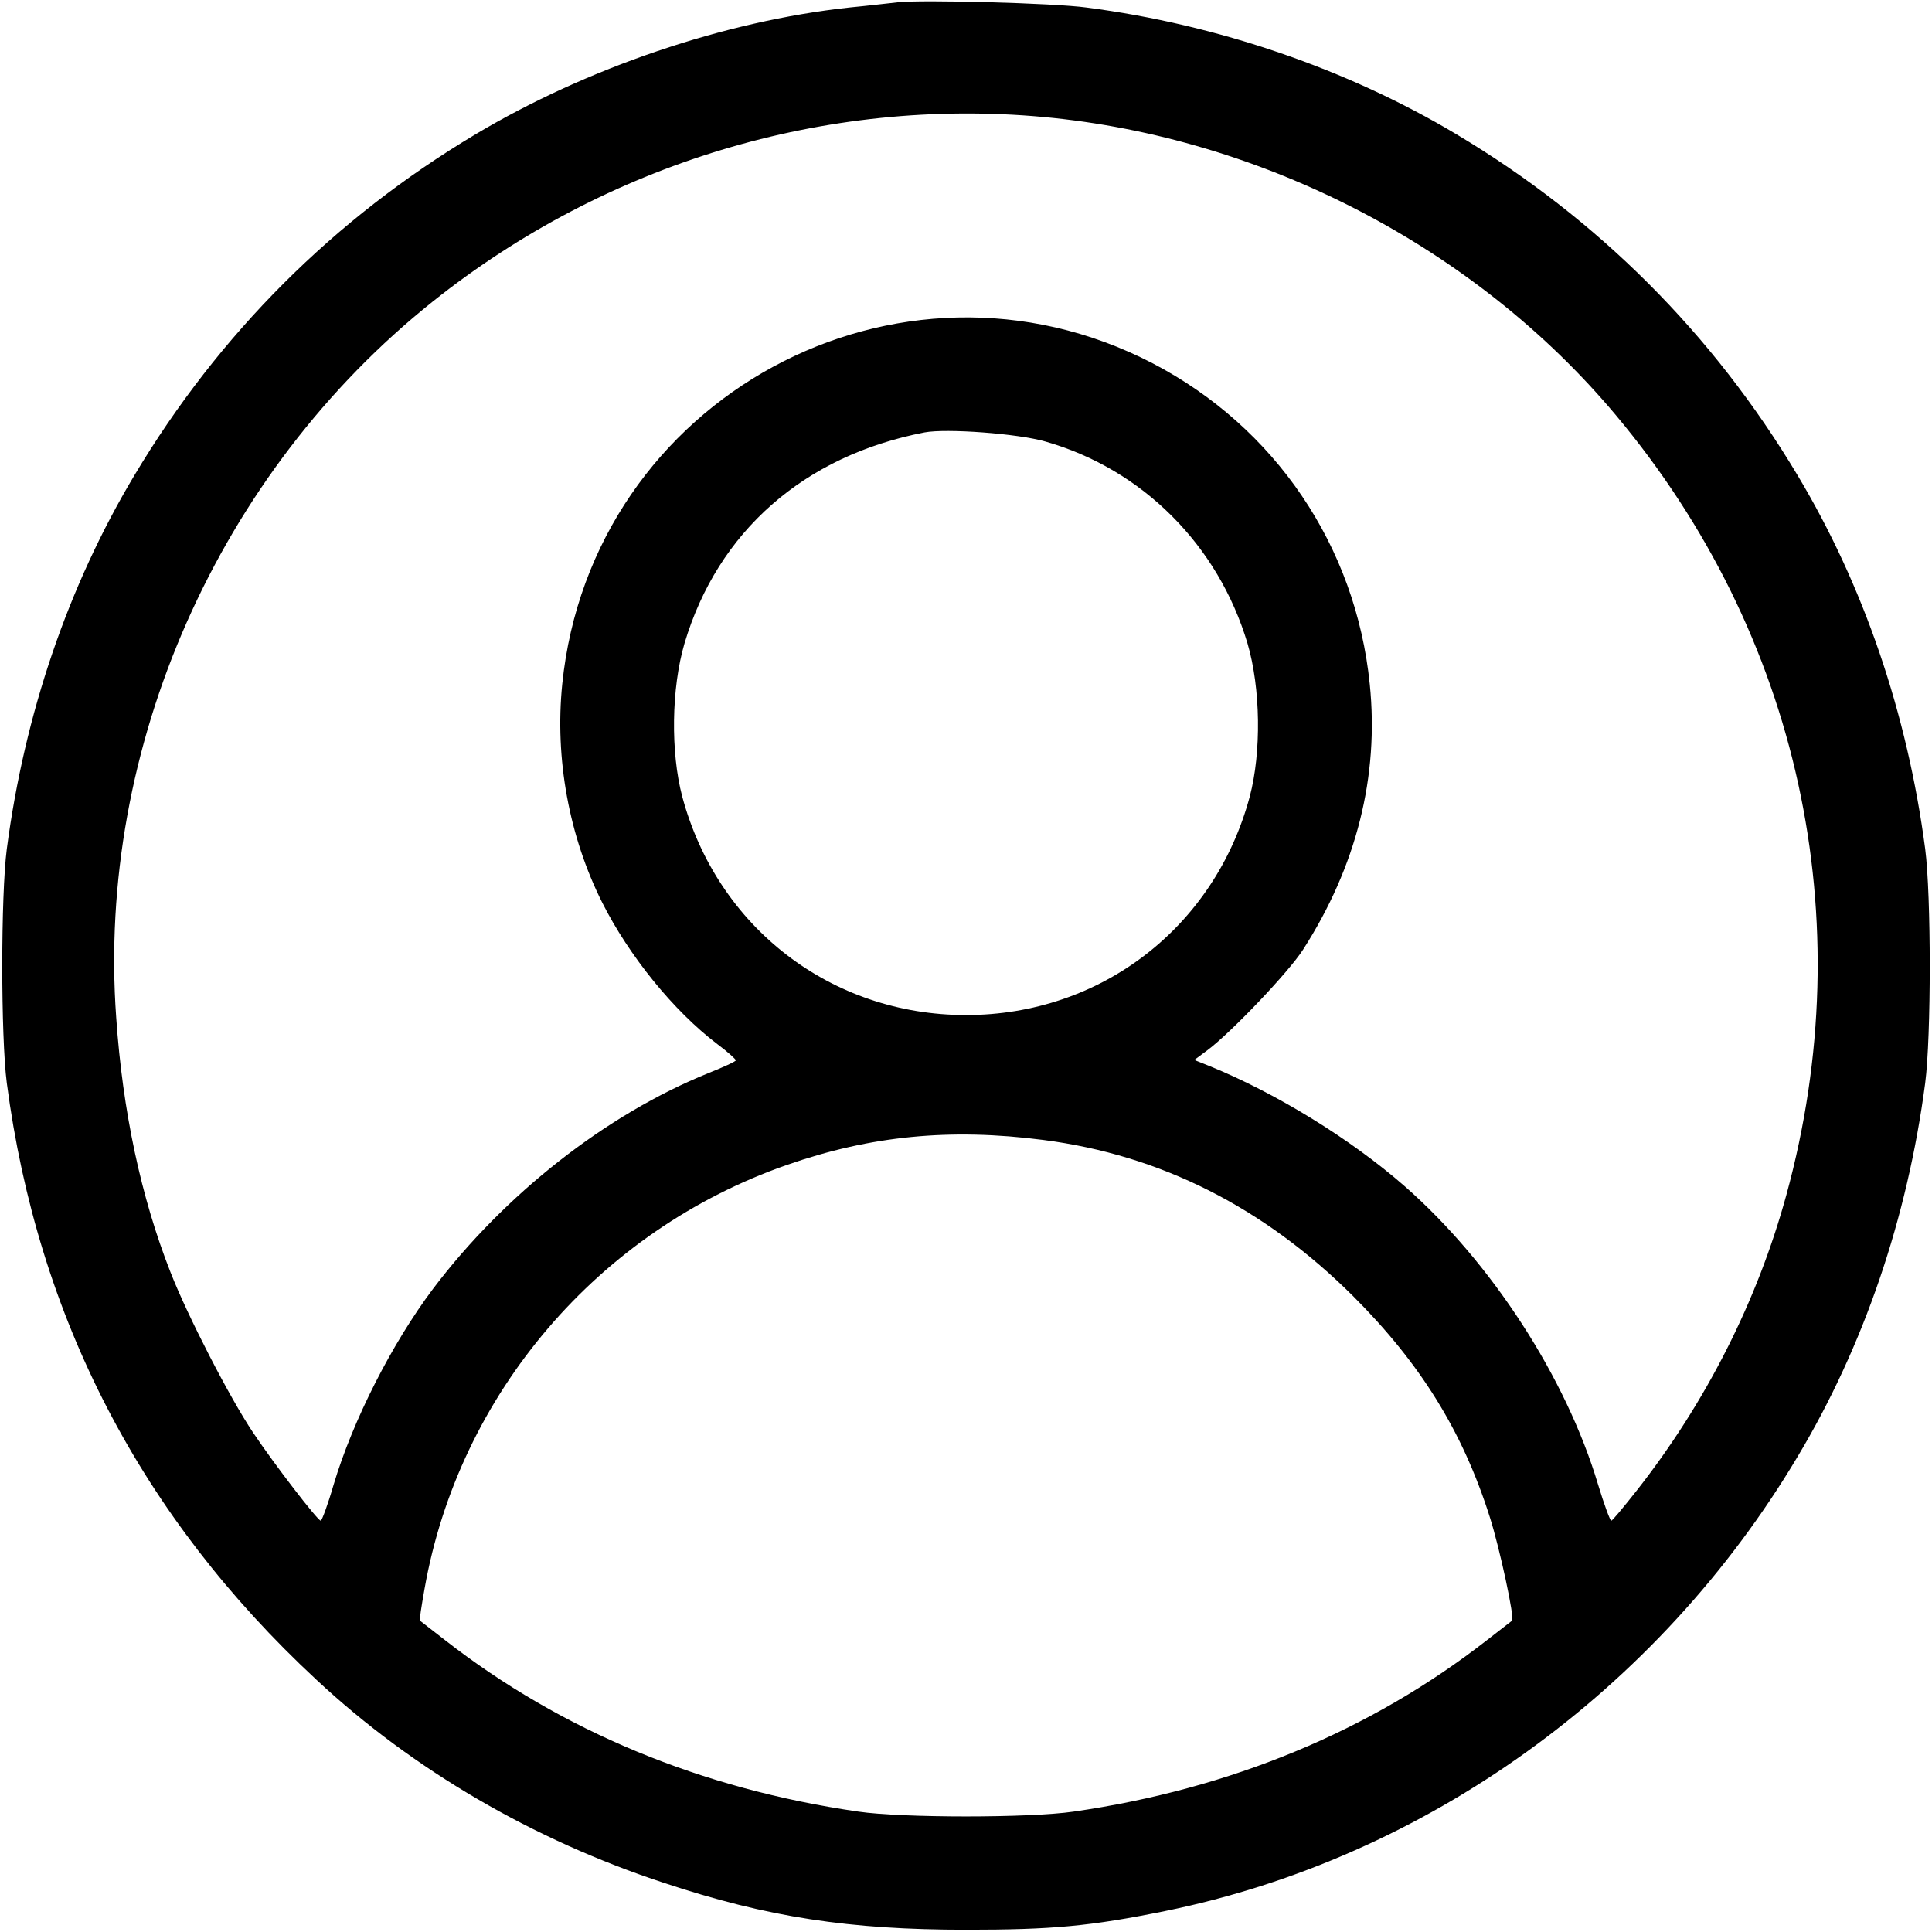
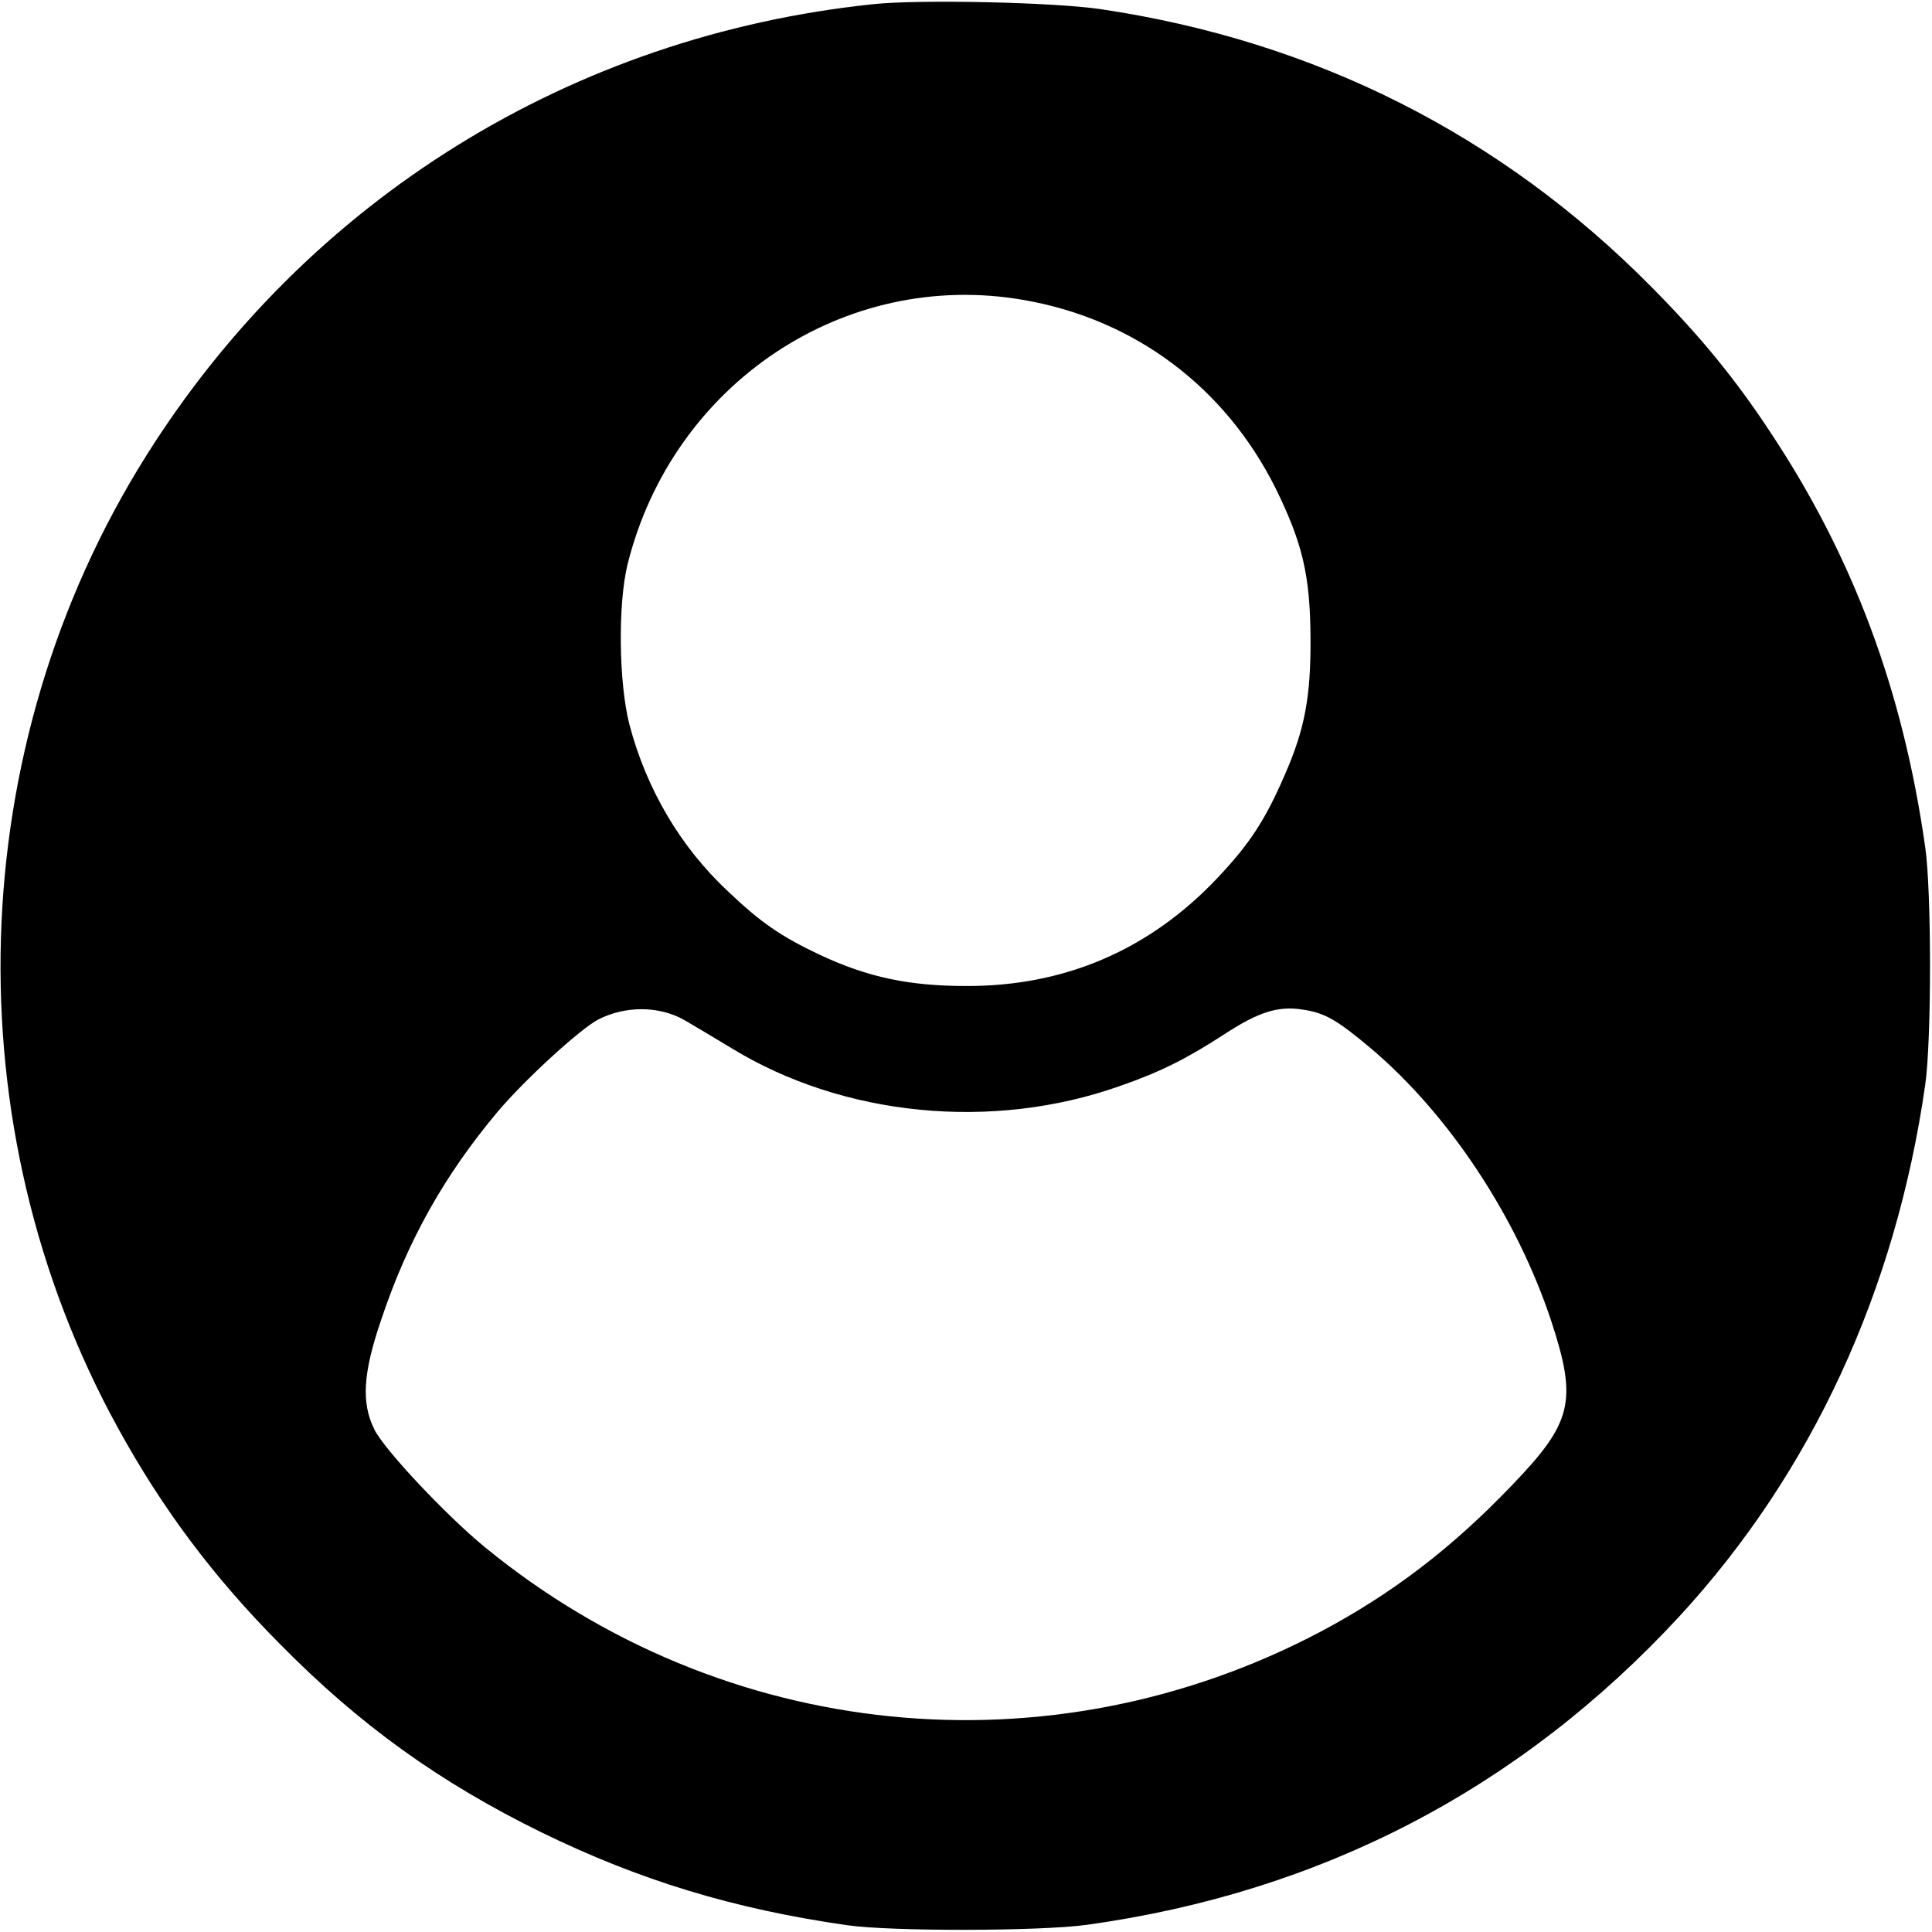
<svg xmlns="http://www.w3.org/2000/svg" version="1.0" width="512pt" height="512pt" viewBox="0 0 512 512" preserveAspectRatio="xMidYMid meet">
  <g transform="translate(0,512) scale(0.1,-0.1)" fill="#000000" stroke="none">
-     <path d="M2380 5114 c-19 -2 -78 -9 -130 -14 -330 -36 -695 -160 -990 -336 -375 -224 -680 -529 -904 -904 -175 -292 -291 -632 -338 -990 -16 -123 -16 -497 0 -620 82 -623 356 -1150 820 -1581 256 -239 575 -425 922 -539 274 -91 491 -124 800 -124 228 0 329 9 530 50 689 141 1304 583 1674 1204 175 292 291 632 338 990 16 123 16 497 0 620 -47 358 -163 698 -338 990 -224 375 -529 680 -904 904 -289 173 -634 291 -980 336 -88 12 -438 21 -500 14z m385 -304 c583 -54 1146 -347 1517 -790 487 -581 652 -1337 452 -2067 -77 -281 -213 -550 -398 -785 -34 -43 -63 -78 -66 -78 -3 0 -19 43 -35 96 -85 284 -283 589 -512 790 -144 126 -341 247 -518 319 l-40 16 35 26 c63 47 216 208 253 266 142 221 202 460 177 704 -37 366 -251 681 -575 850 -674 350 -1488 -91 -1565 -850 -20 -197 18 -404 106 -579 71 -141 189 -287 305 -375 27 -20 49 -40 49 -43 0 -3 -33 -18 -73 -34 -270 -109 -540 -321 -729 -571 -109 -145 -213 -349 -264 -520 -15 -52 -31 -95 -34 -95 -8 0 -122 148 -179 233 -63 94 -174 310 -219 425 -78 198 -127 427 -144 675 -52 717 271 1445 839 1898 459 366 1041 542 1618 489z m5 -860 c257 -73 458 -274 536 -535 35 -119 37 -289 6 -406 -93 -347 -395 -579 -752 -579 -357 0 -659 232 -752 579 -31 117 -29 287 6 406 88 296 316 497 636 559 58 11 247 -3 320 -24z m-5 -1851 c310 -40 584 -178 821 -414 178 -178 290 -358 362 -585 26 -81 67 -271 59 -275 -1 -1 -31 -24 -67 -52 -308 -240 -679 -394 -1095 -454 -116 -17 -454 -17 -570 0 -416 60 -787 214 -1095 454 -36 28 -66 51 -67 52 -2 1 4 39 12 84 91 517 461 950 961 1124 221 77 431 98 679 66z" />
+     <path d="M2315 5109 c-800 -83 -1501 -518 -1927 -1196 -487 -774 -516 -1777 -75 -2578 117 -213 253 -395 430 -573 210 -213 421 -365 692 -498 260 -127 509 -203 810 -246 119 -17 512 -16 635 1 621 86 1148 360 1571 818 350 380 573 863 651 1408 17 118 17 512 0 630 -59 416 -191 769 -410 1099 -92 140 -185 254 -315 385 -399 404 -893 653 -1462 737 -123 18 -478 26 -600 13z m398 -784 c294 -51 534 -231 668 -500 71 -145 91 -230 92 -395 1 -156 -15 -242 -68 -363 -51 -118 -92 -182 -178 -273 -180 -191 -405 -288 -667 -287 -150 0 -260 23 -386 82 -104 49 -158 86 -246 170 -125 117 -215 270 -260 441 -28 109 -31 317 -5 424 119 479 575 784 1050 701z m-898 -1909 c22 -13 78 -46 124 -74 296 -181 691 -220 1029 -100 107 37 178 73 278 138 89 58 140 74 203 65 63 -9 93 -27 186 -105 206 -175 385 -446 476 -721 70 -213 56 -269 -106 -437 -159 -166 -317 -286 -505 -386 -720 -380 -1583 -293 -2214 223 -104 85 -269 261 -294 313 -35 71 -30 149 18 290 70 210 168 384 309 552 71 84 217 218 266 244 72 37 162 37 230 -2z" />
  </g>
</svg>
